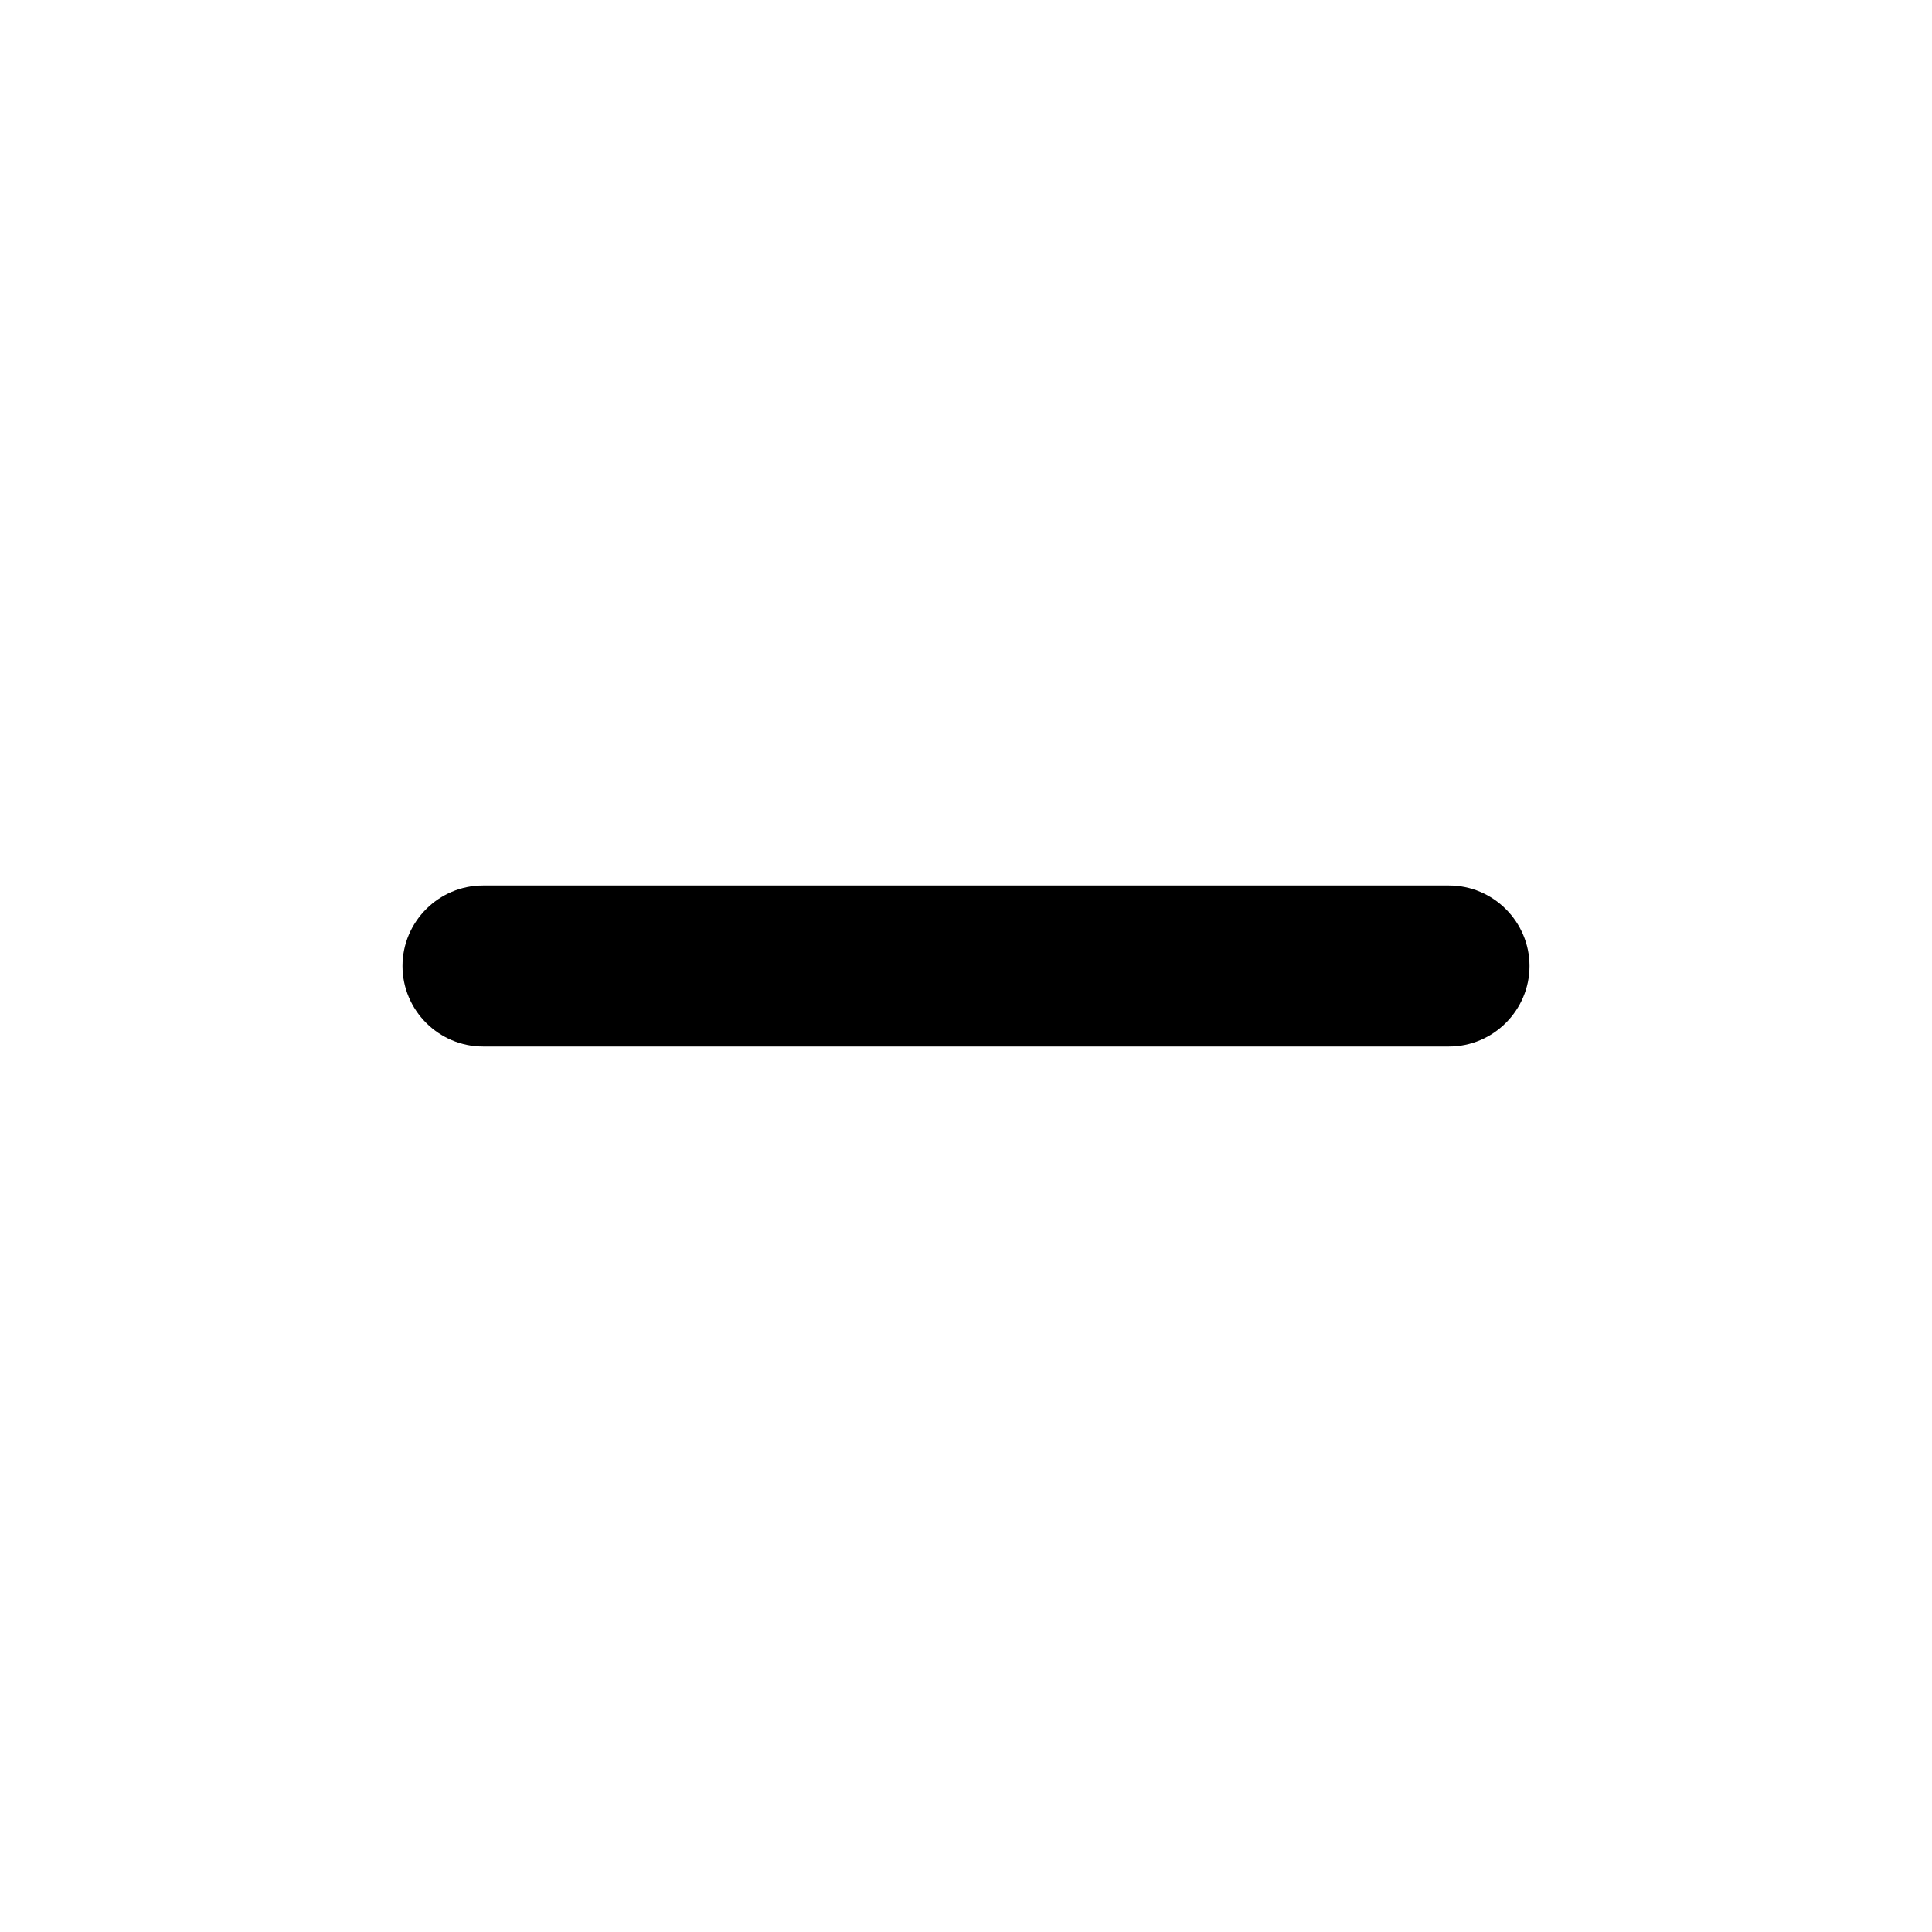
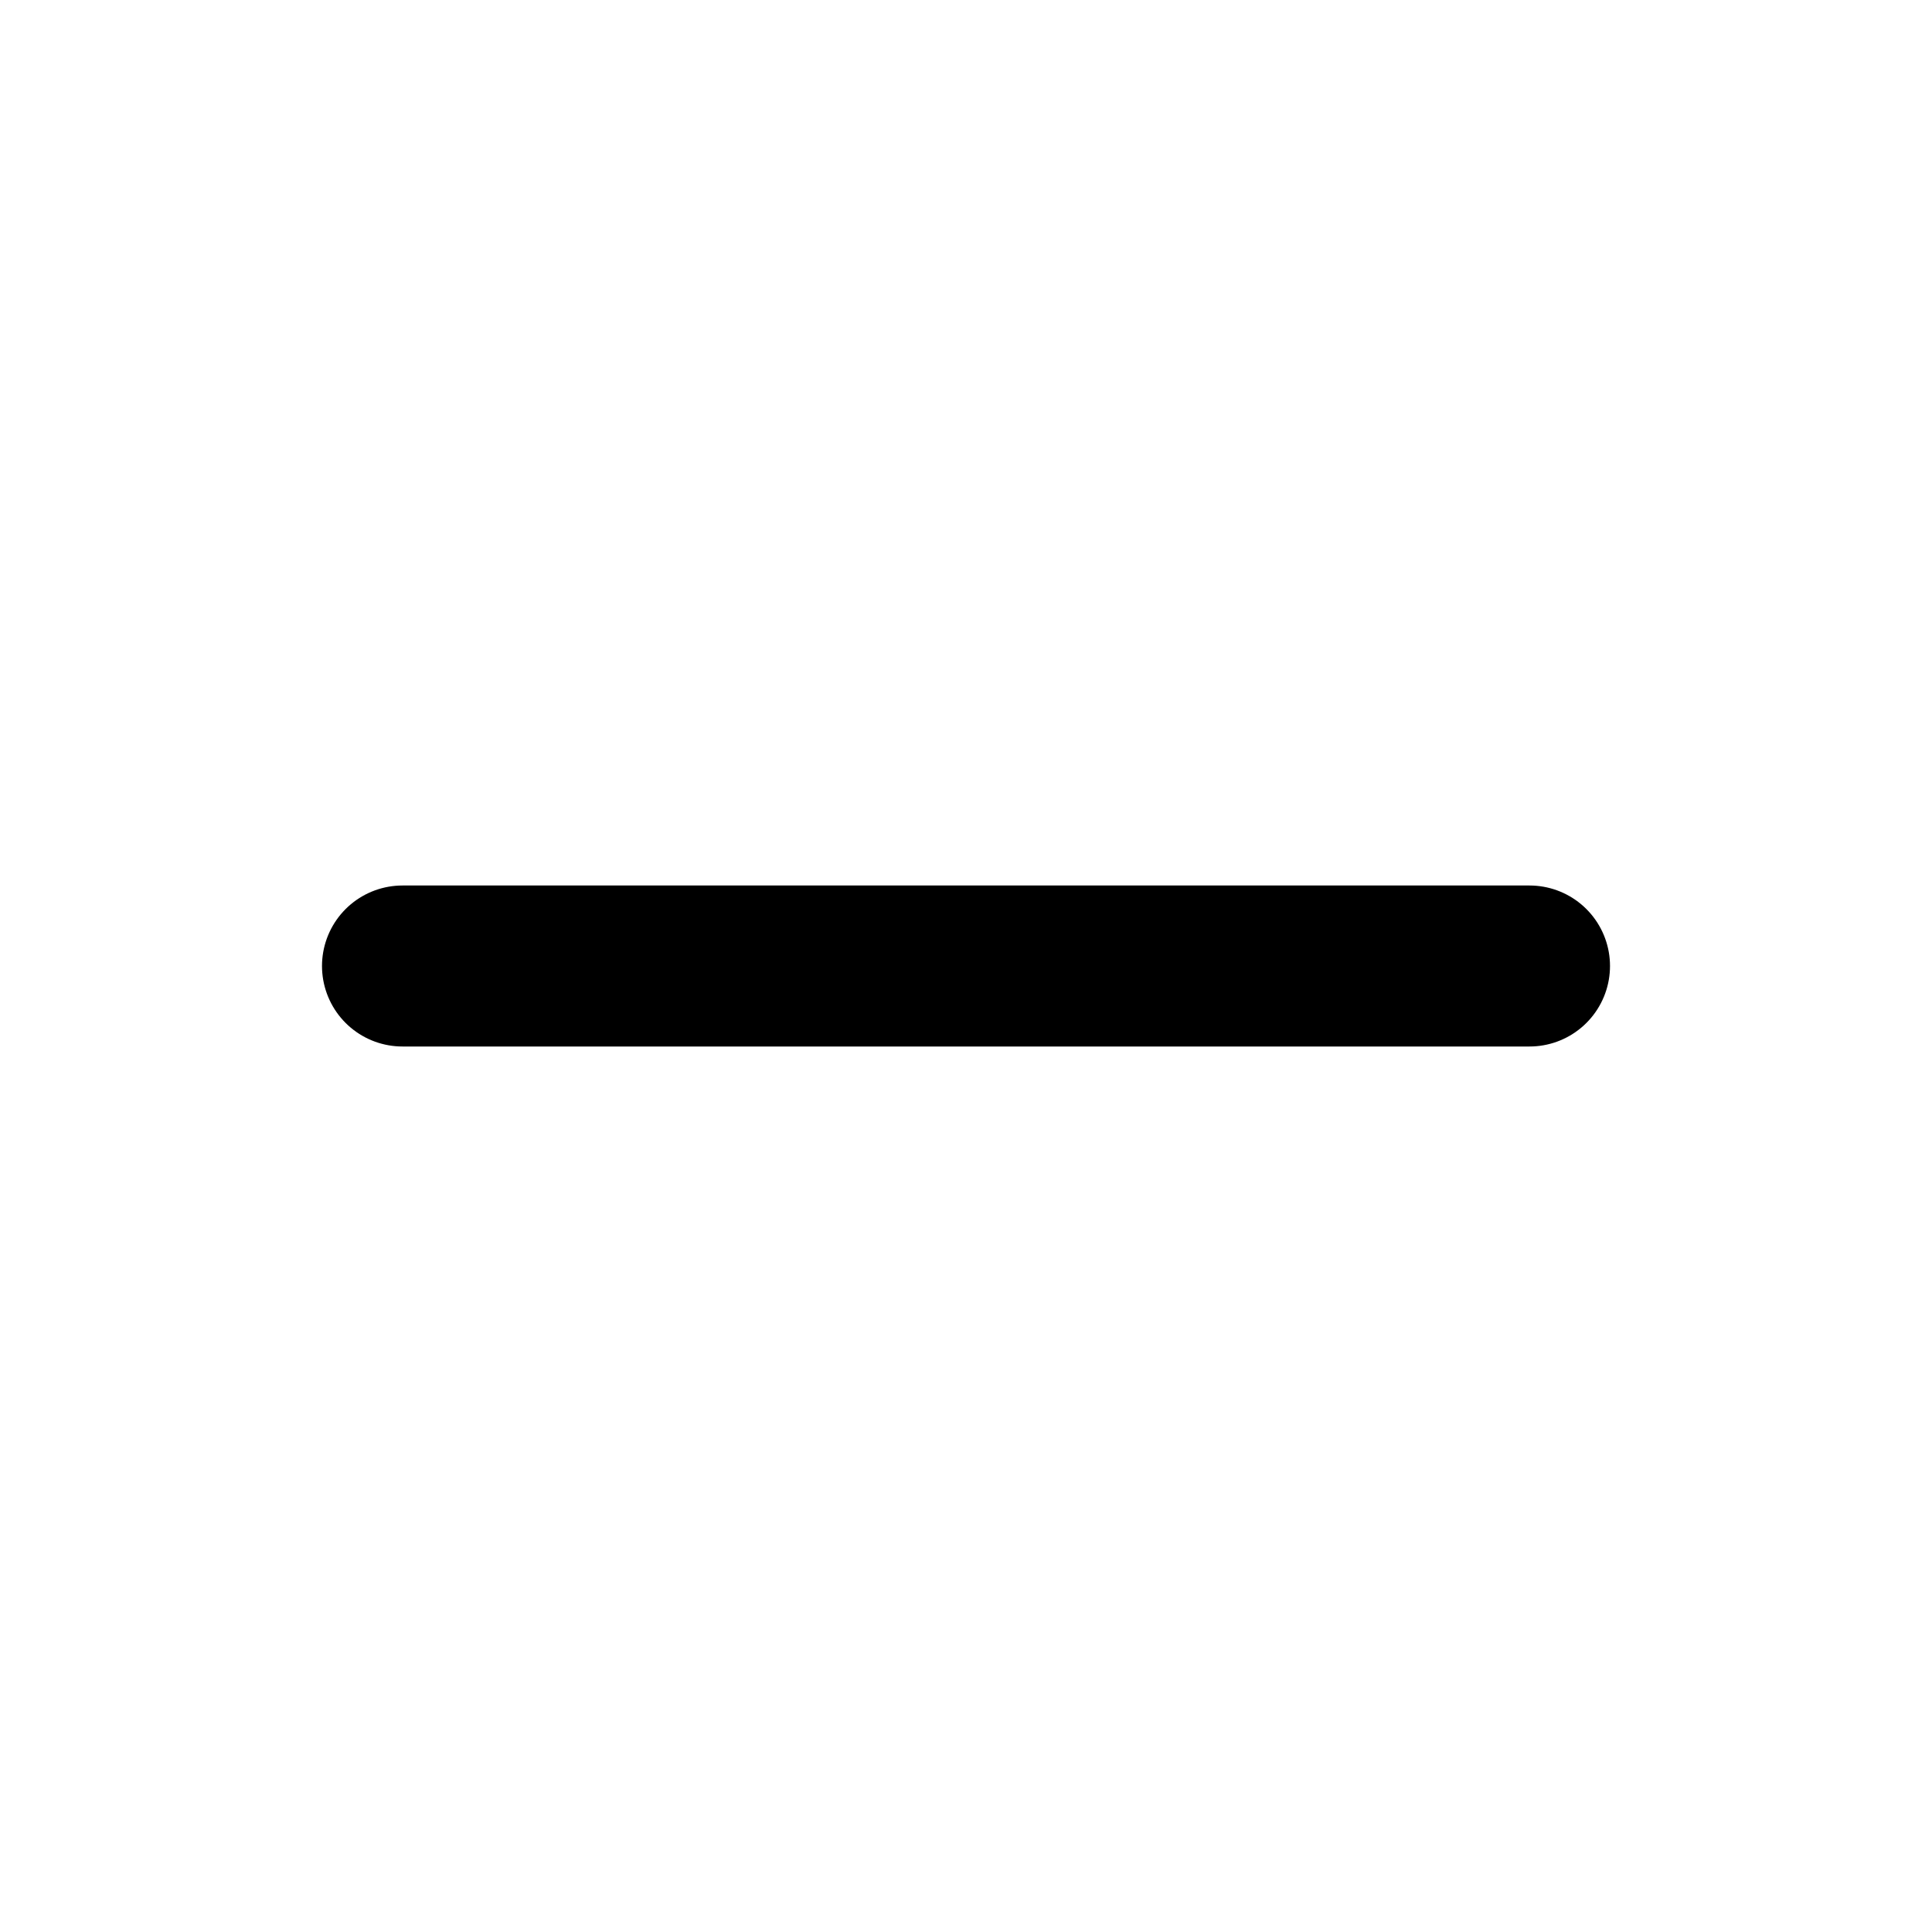
- <svg xmlns="http://www.w3.org/2000/svg" fill="none" height="512" viewBox="0 0 24 24" width="512">
-   <path d="m18 11h-12c-.55 0-1 .45-1 1s.45 1 1 1h12c.55 0 1-.45 1-1s-.45-1-1-1z" fill="rgb(0,0,0)" />
+ <svg xmlns="http://www.w3.org/2000/svg" class="lucide lucide-minus" width="24" height="24" viewBox="0 0 24 24" fill="none" stroke="currentColor" stroke-width="2" stroke-linecap="round" stroke-linejoin="round">
+   <path d="M5 12h14" />
</svg>
